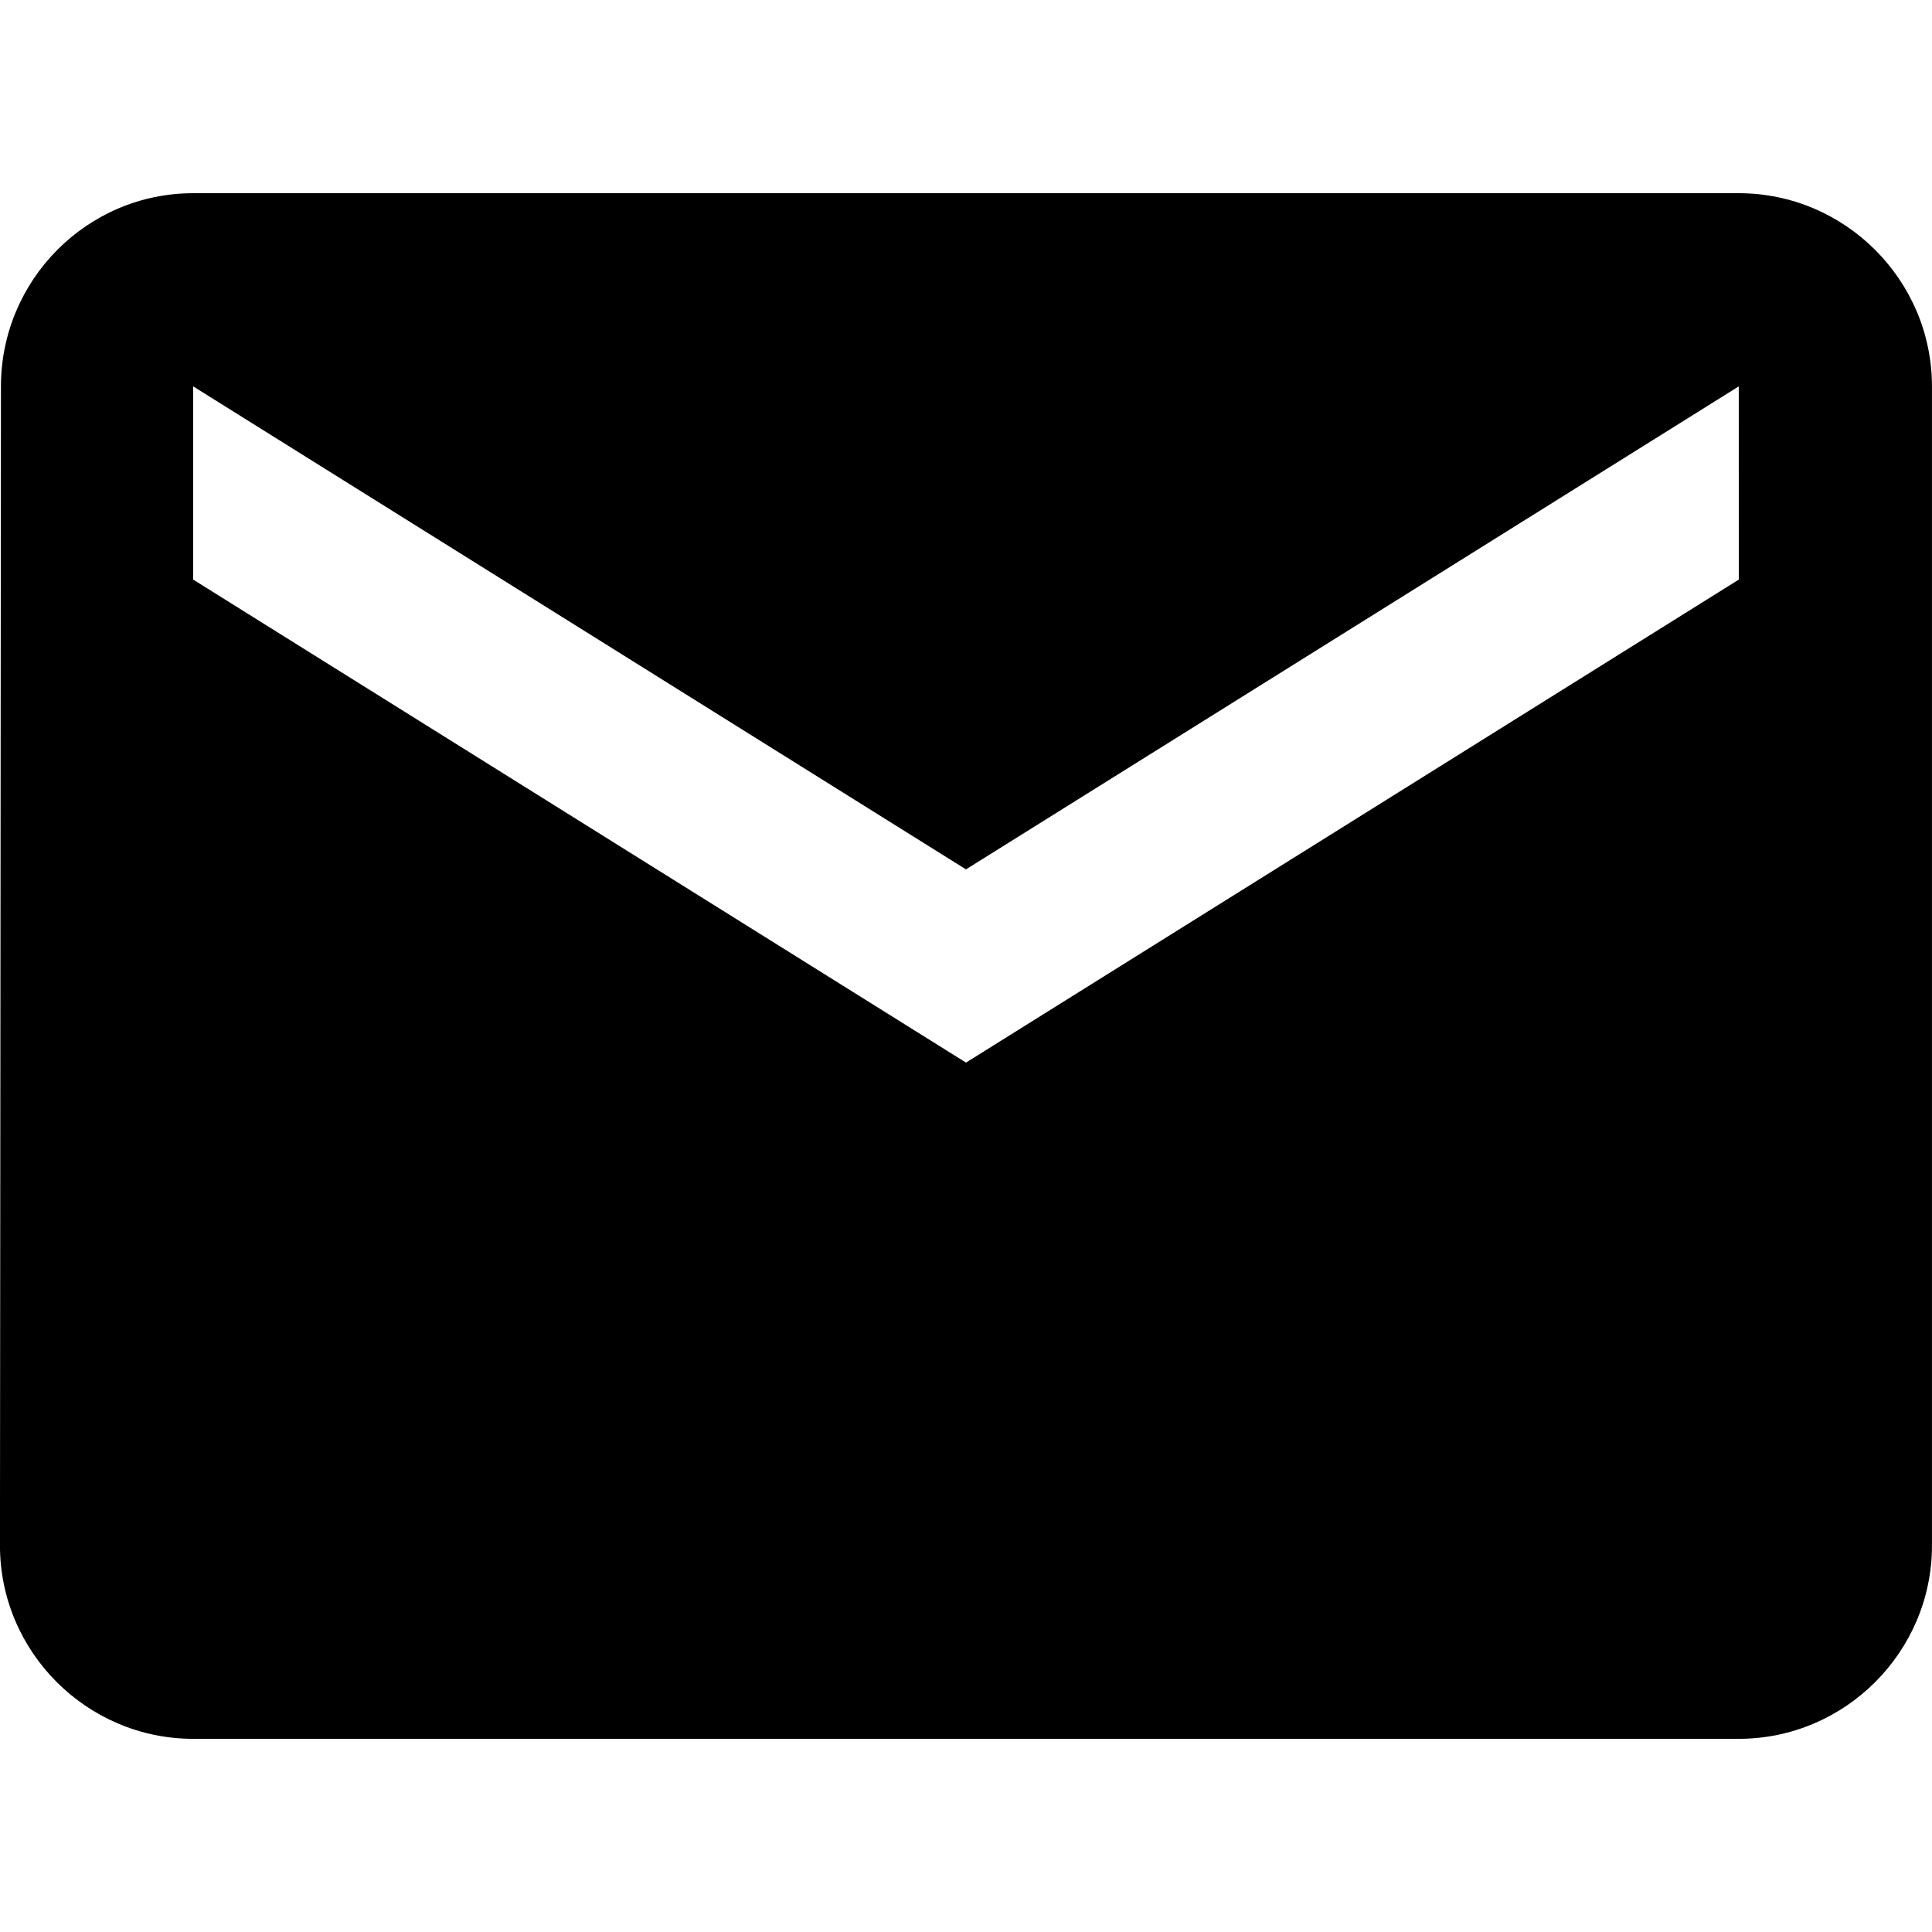
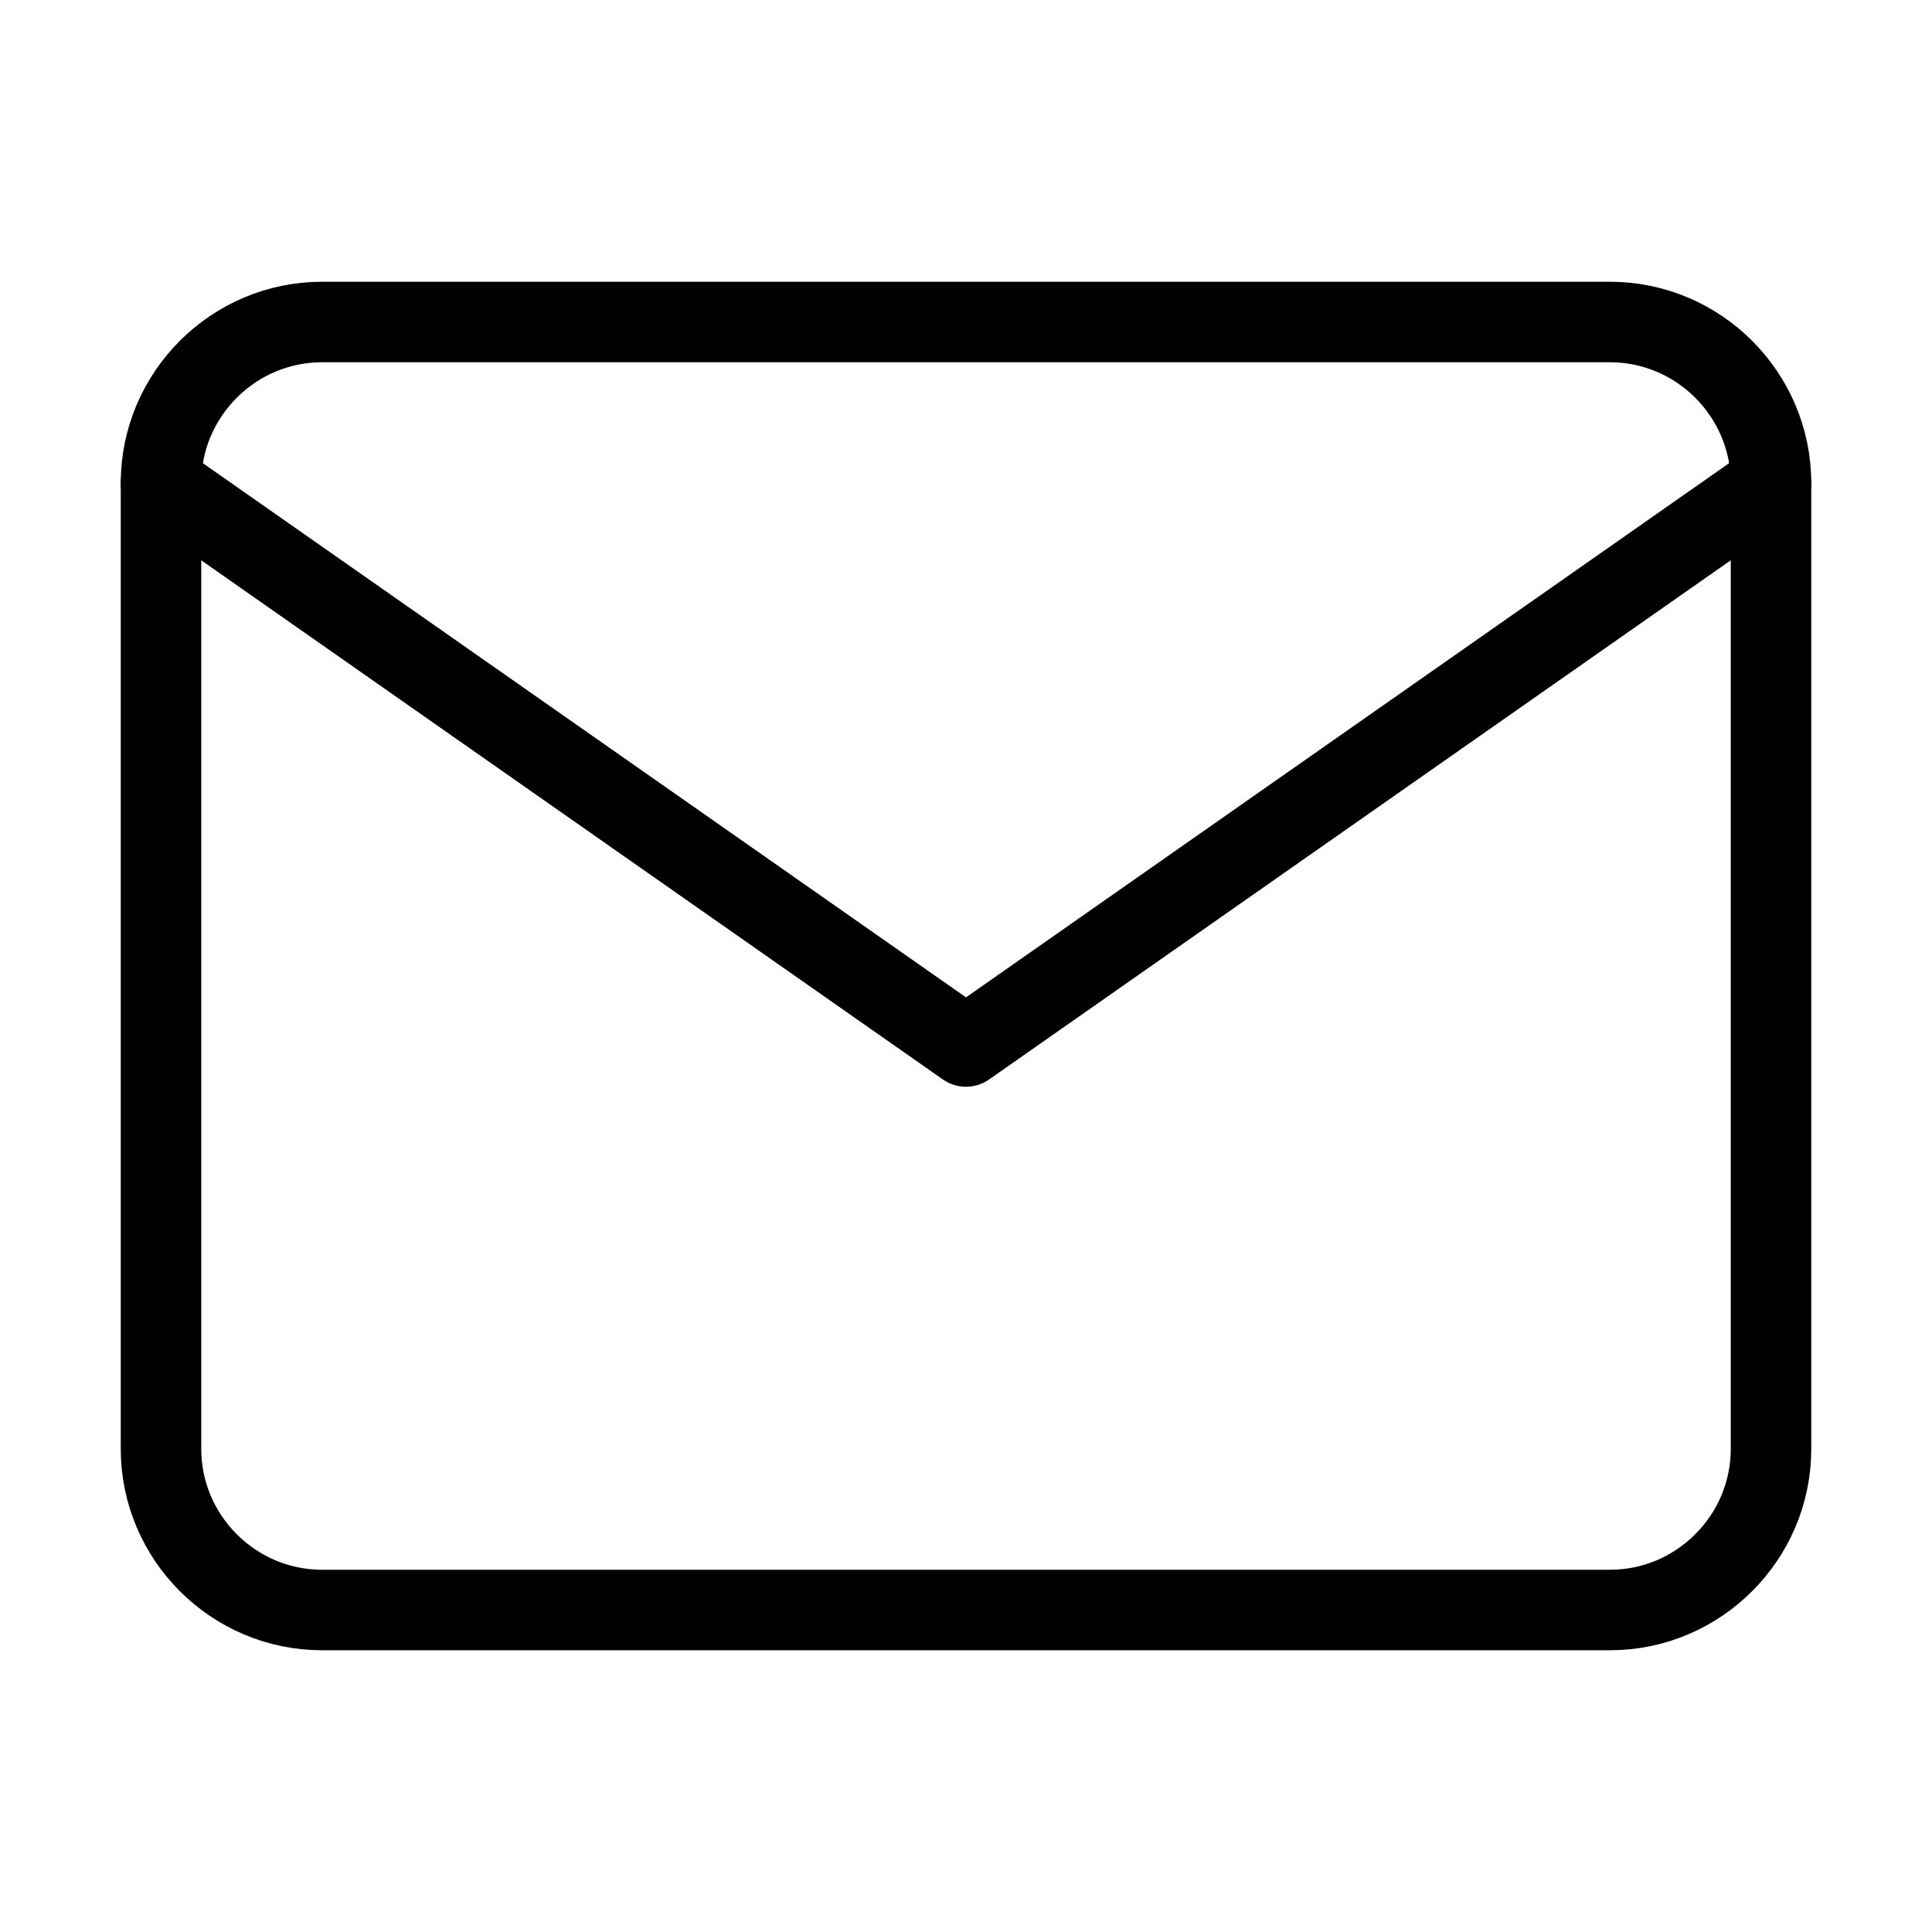
- <svg xmlns="http://www.w3.org/2000/svg" viewBox="123.31 0 595.28 595.28">
-   <path d="M659.06 59.53H182.83c-32.74 0-59.23 26.79-59.23 59.53l-.3 357.17c0 32.74 26.79 59.53 59.53 59.53h476.22c32.74 0 59.53-26.79 59.53-59.53V119.06c0-32.74-26.78-59.53-59.52-59.53zm0 119.05L420.95 327.4 182.83 178.58v-59.53l238.11 148.82 238.11-148.82.01 59.53z" />
+ <svg xmlns="http://www.w3.org/2000/svg" width="32" height="32" viewBox="0 0 24 24" fill="none" stroke="currentColor" stroke-width="1" stroke-linecap="round" stroke-linejoin="round" class="email">
+   <path d="M4 4h16c1.1 0 2 .9 2 2v12c0 1.1-.9 2-2 2H4c-1.1 0-2-.9-2-2V6c0-1.1.9-2 2-2z" />
+   <polyline points="22,6 12,13 2,6" />
</svg>
